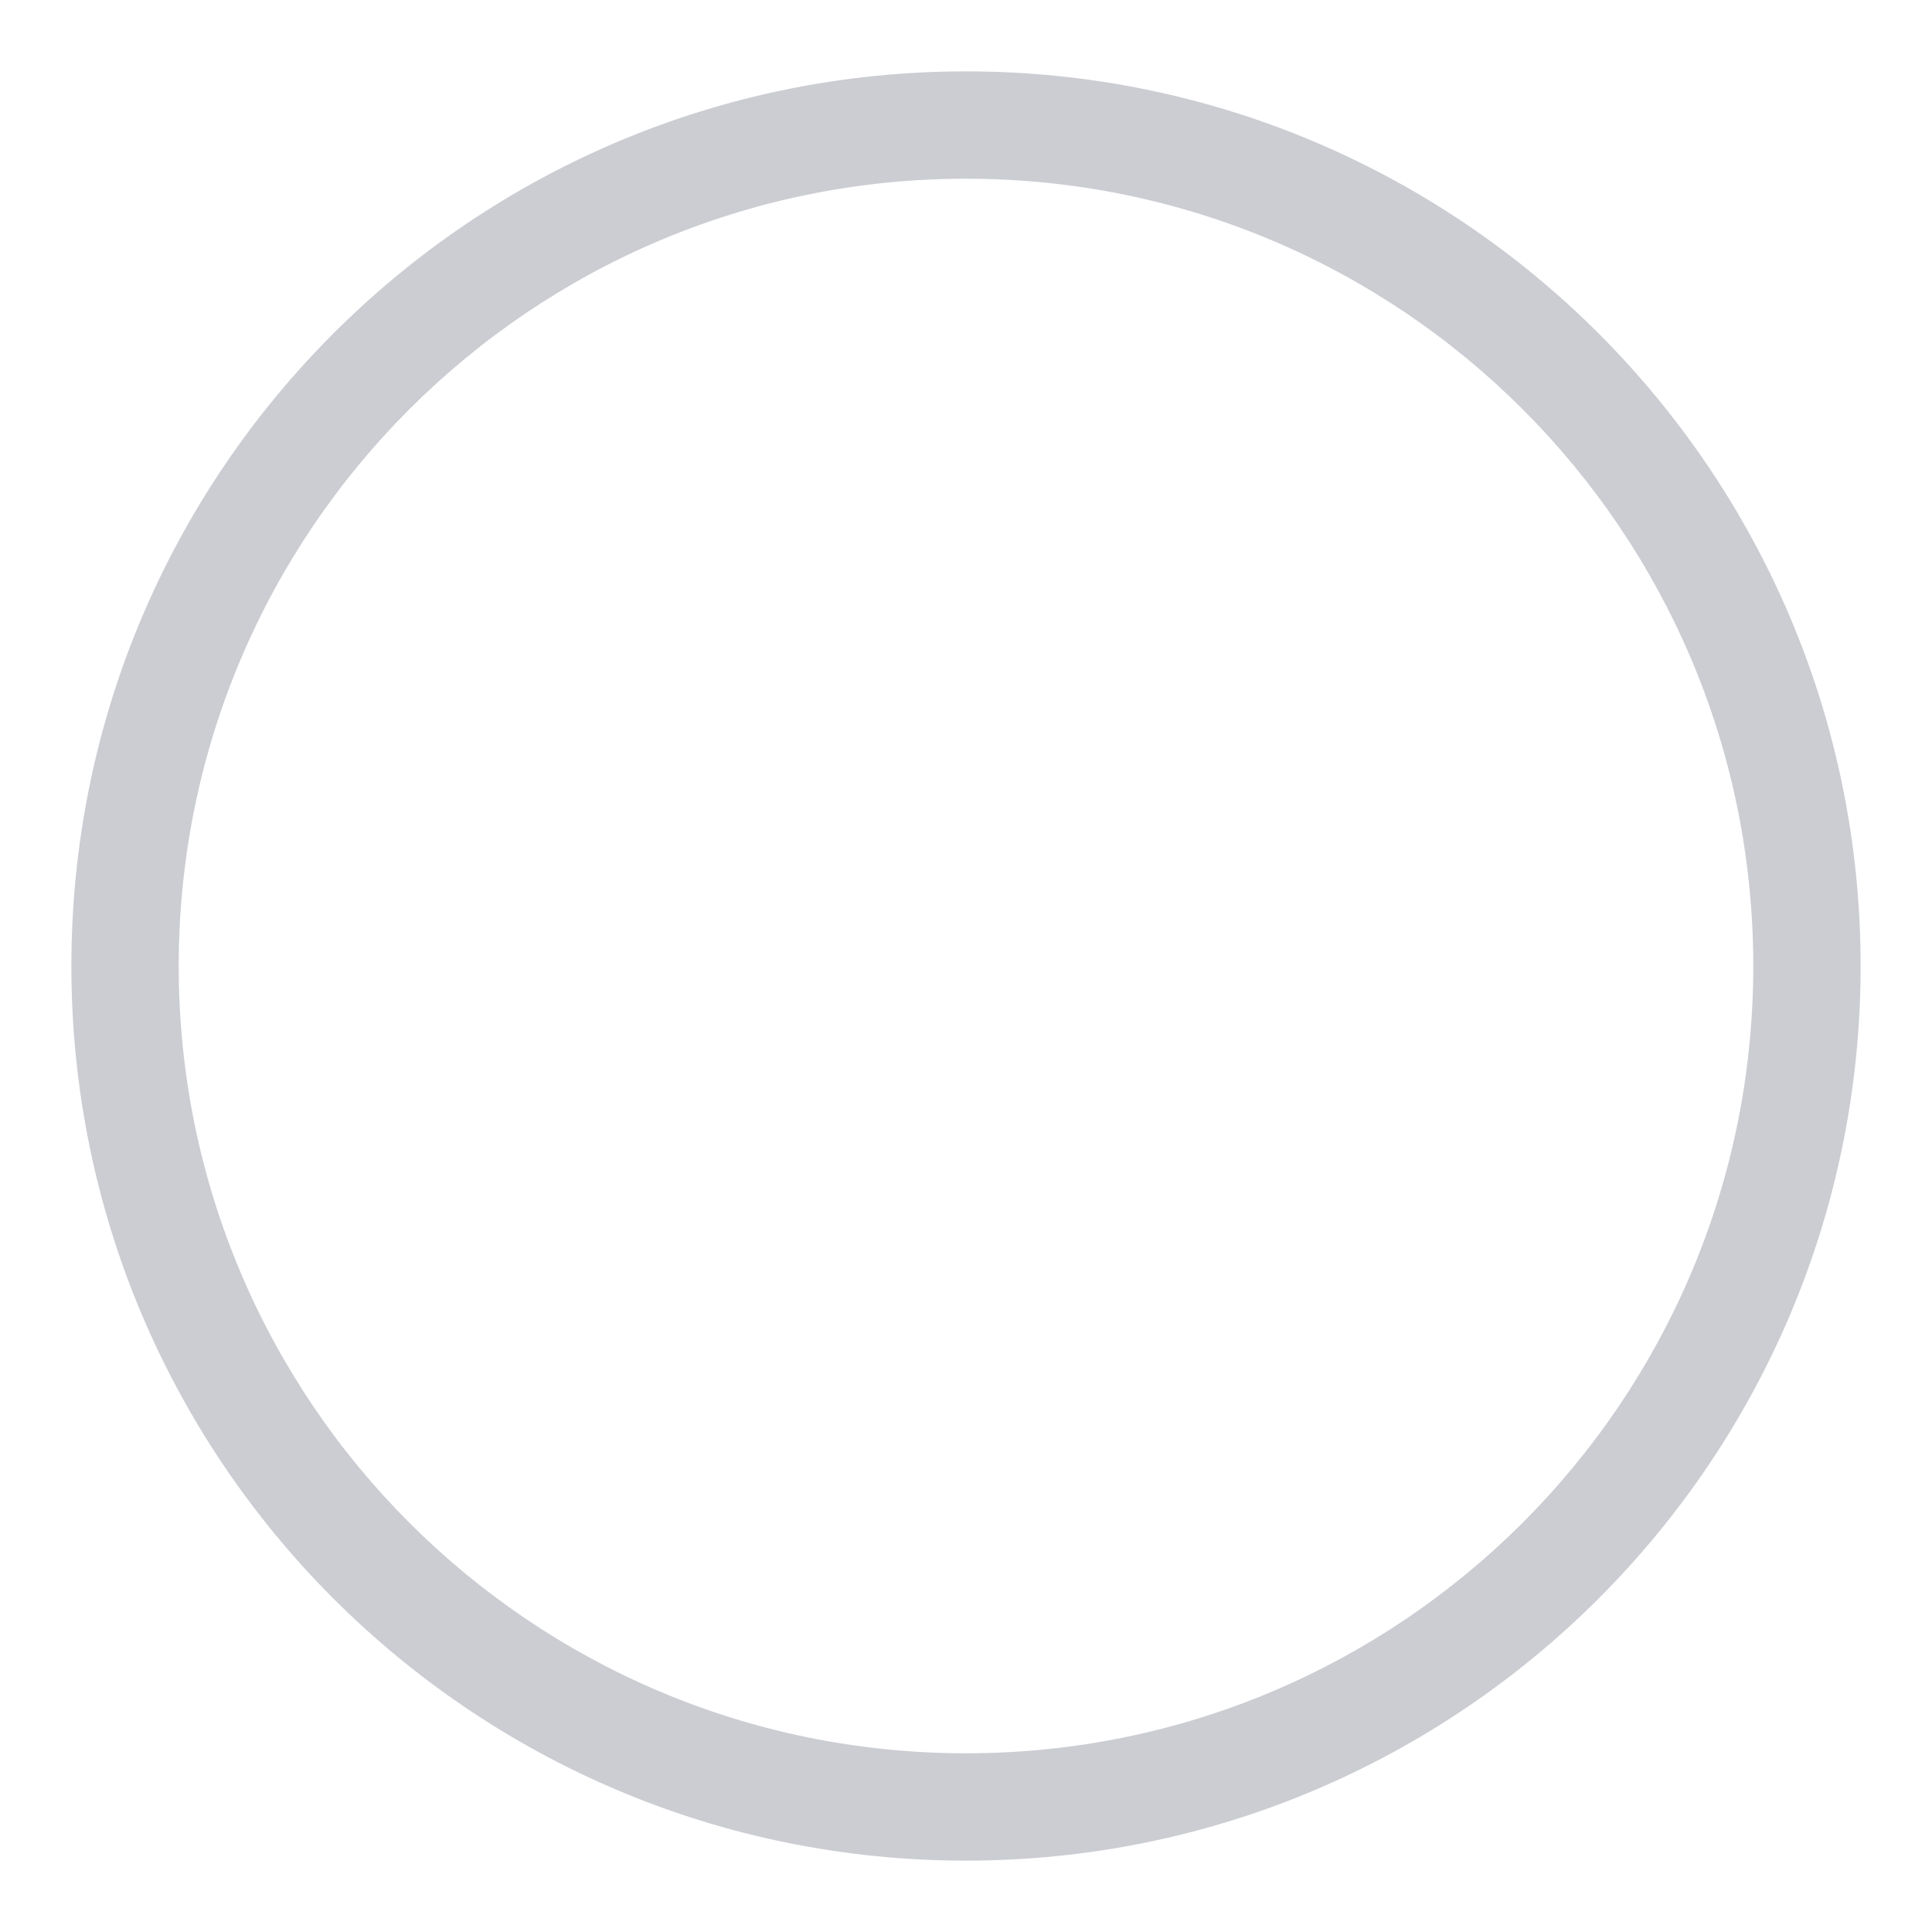
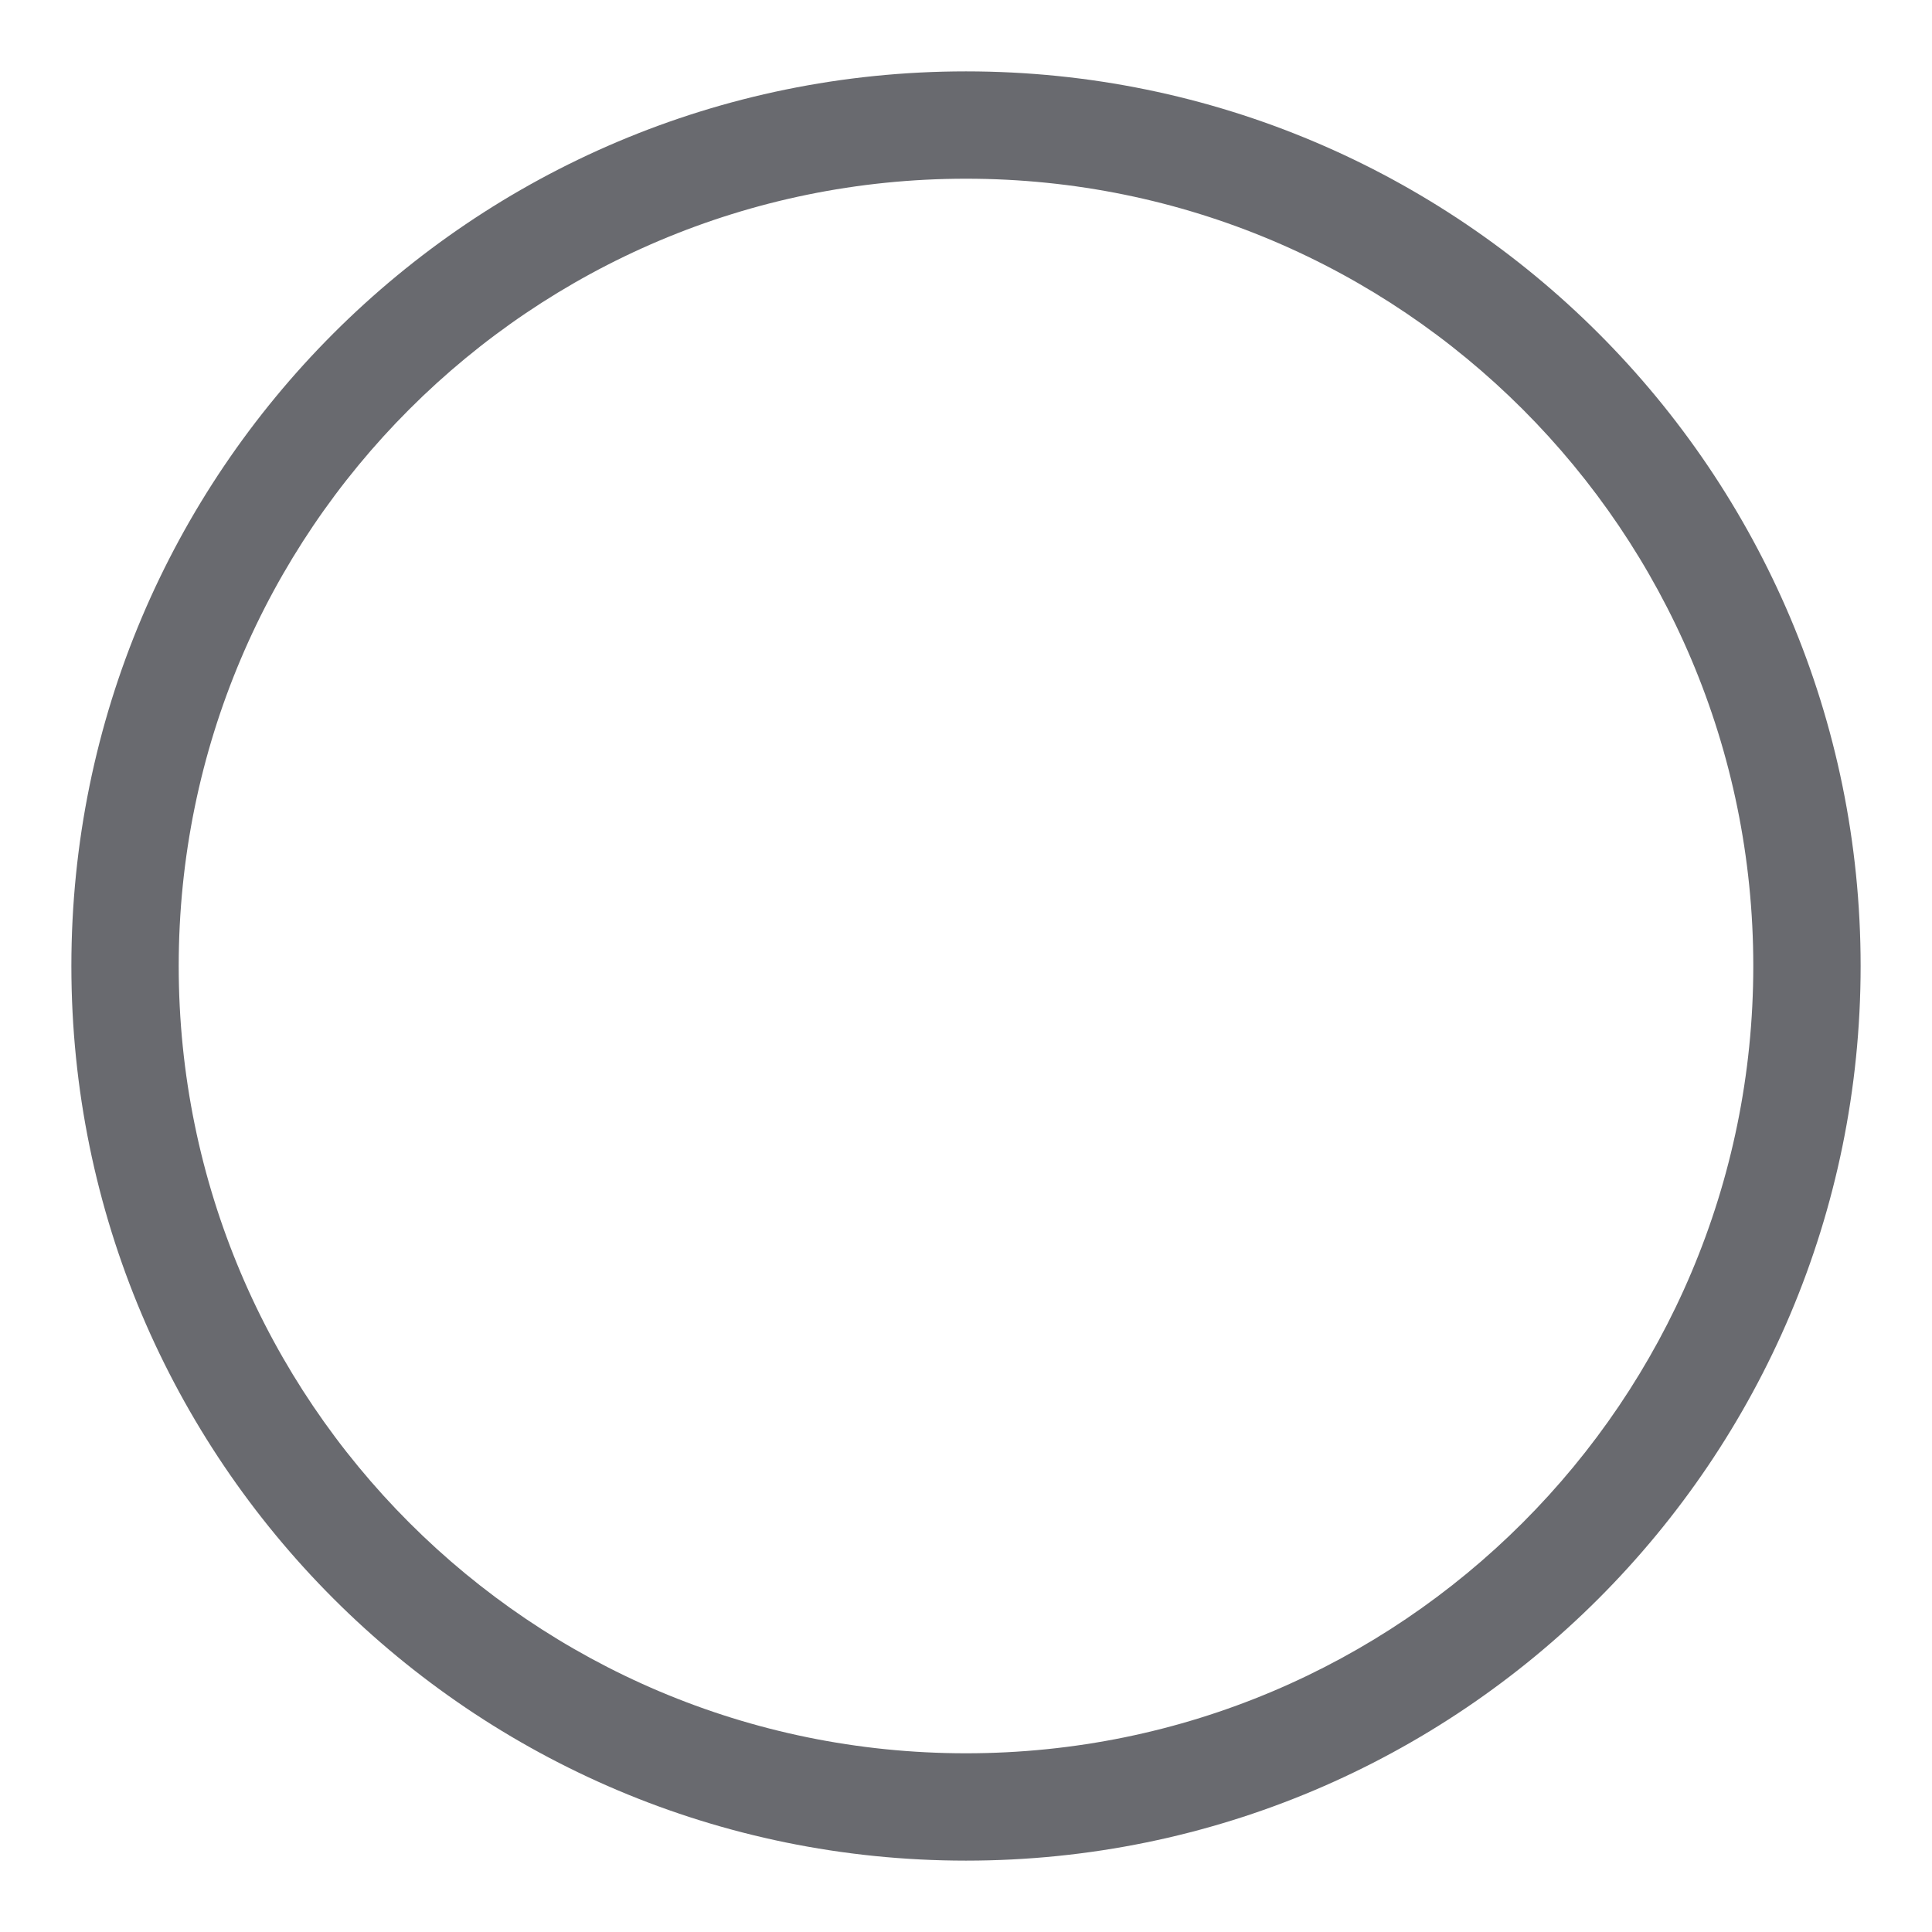
<svg xmlns="http://www.w3.org/2000/svg" width="18" height="18" viewBox="0 0 18 18" fill="none">
-   <path fill-rule="evenodd" clip-rule="evenodd" d="M9 16.335C13.051 16.335 16.335 13.051 16.335 9C16.335 4.949 13.051 1.665 9 1.665C4.949 1.665 1.665 4.949 1.665 9C1.665 13.051 4.949 16.335 9 16.335ZM9 17.335C13.603 17.335 17.335 13.603 17.335 9C17.335 4.397 13.603 0.665 9 0.665C4.397 0.665 0.665 4.397 0.665 9C0.665 13.603 4.397 17.335 9 17.335Z" fill="#CBCDD2" />
+   <path fill-rule="evenodd" clip-rule="evenodd" d="M9 16.335C13.051 16.335 16.335 13.051 16.335 9C16.335 4.949 13.051 1.665 9 1.665C4.949 1.665 1.665 4.949 1.665 9C1.665 13.051 4.949 16.335 9 16.335ZM9 17.335C13.603 17.335 17.335 13.603 17.335 9C17.335 4.397 13.603 0.665 9 0.665C4.397 0.665 0.665 4.397 0.665 9C0.665 13.603 4.397 17.335 9 17.335Z" fill="#696a6f" />
</svg>
